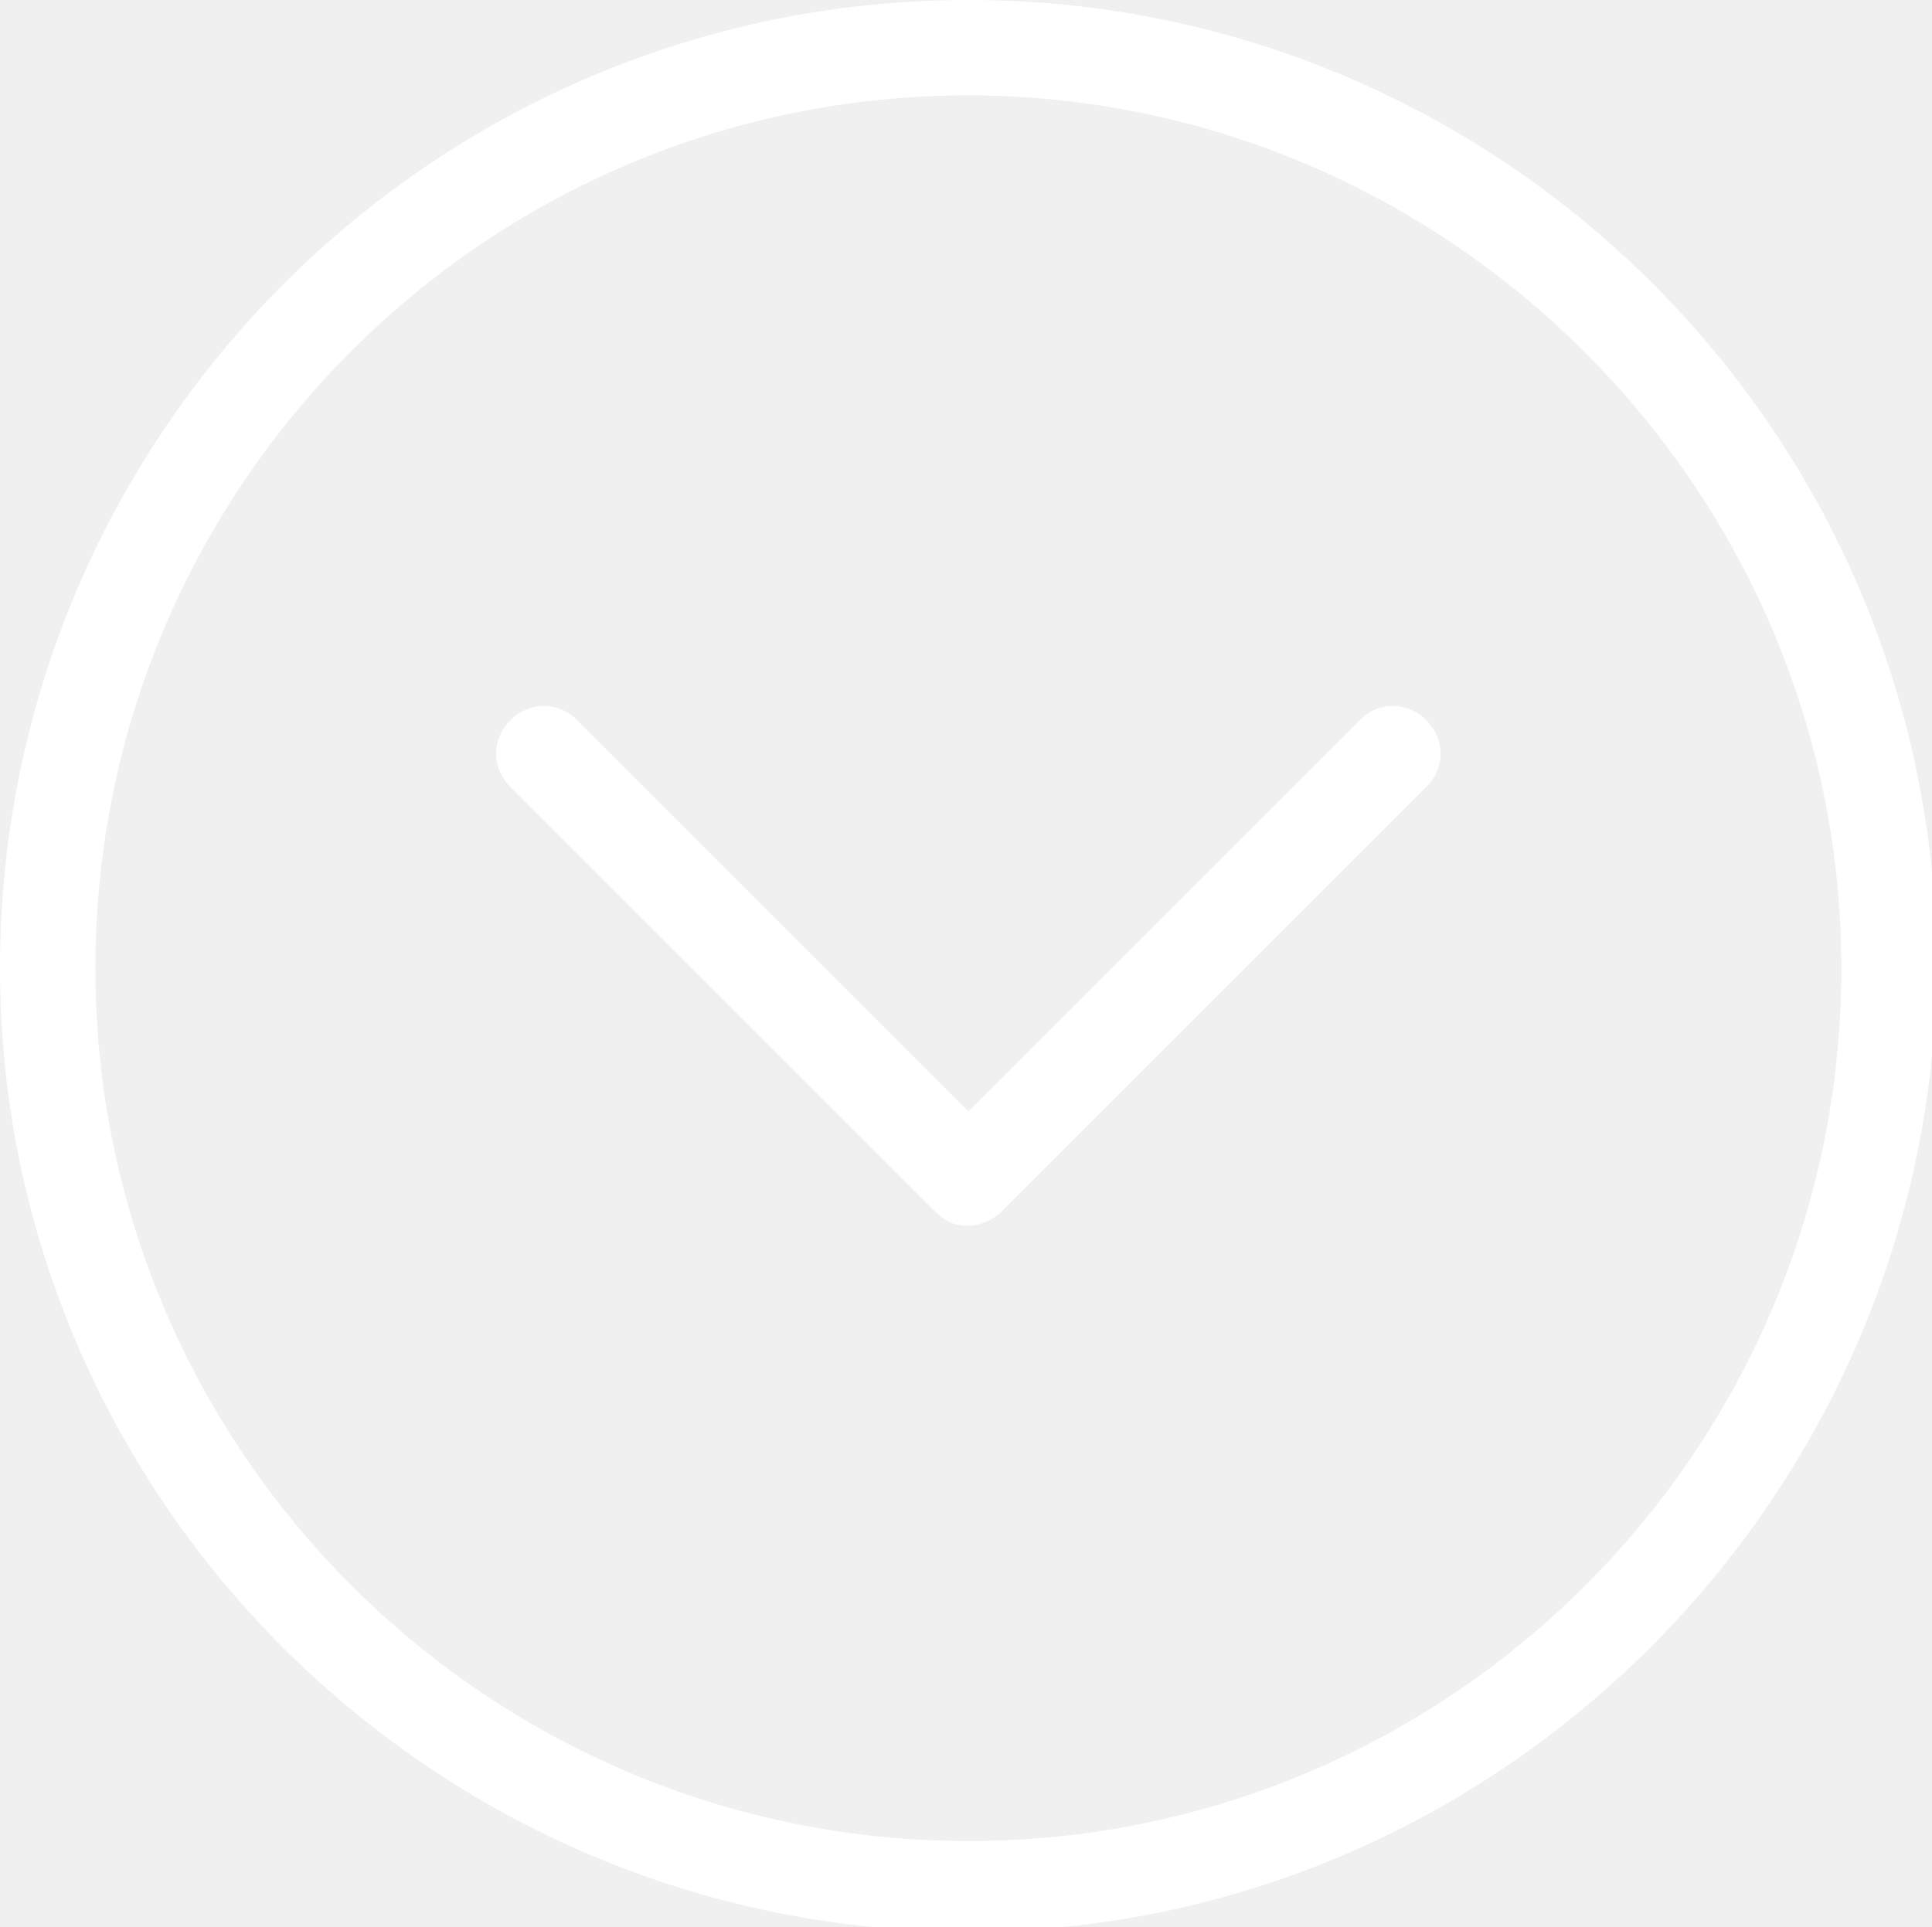
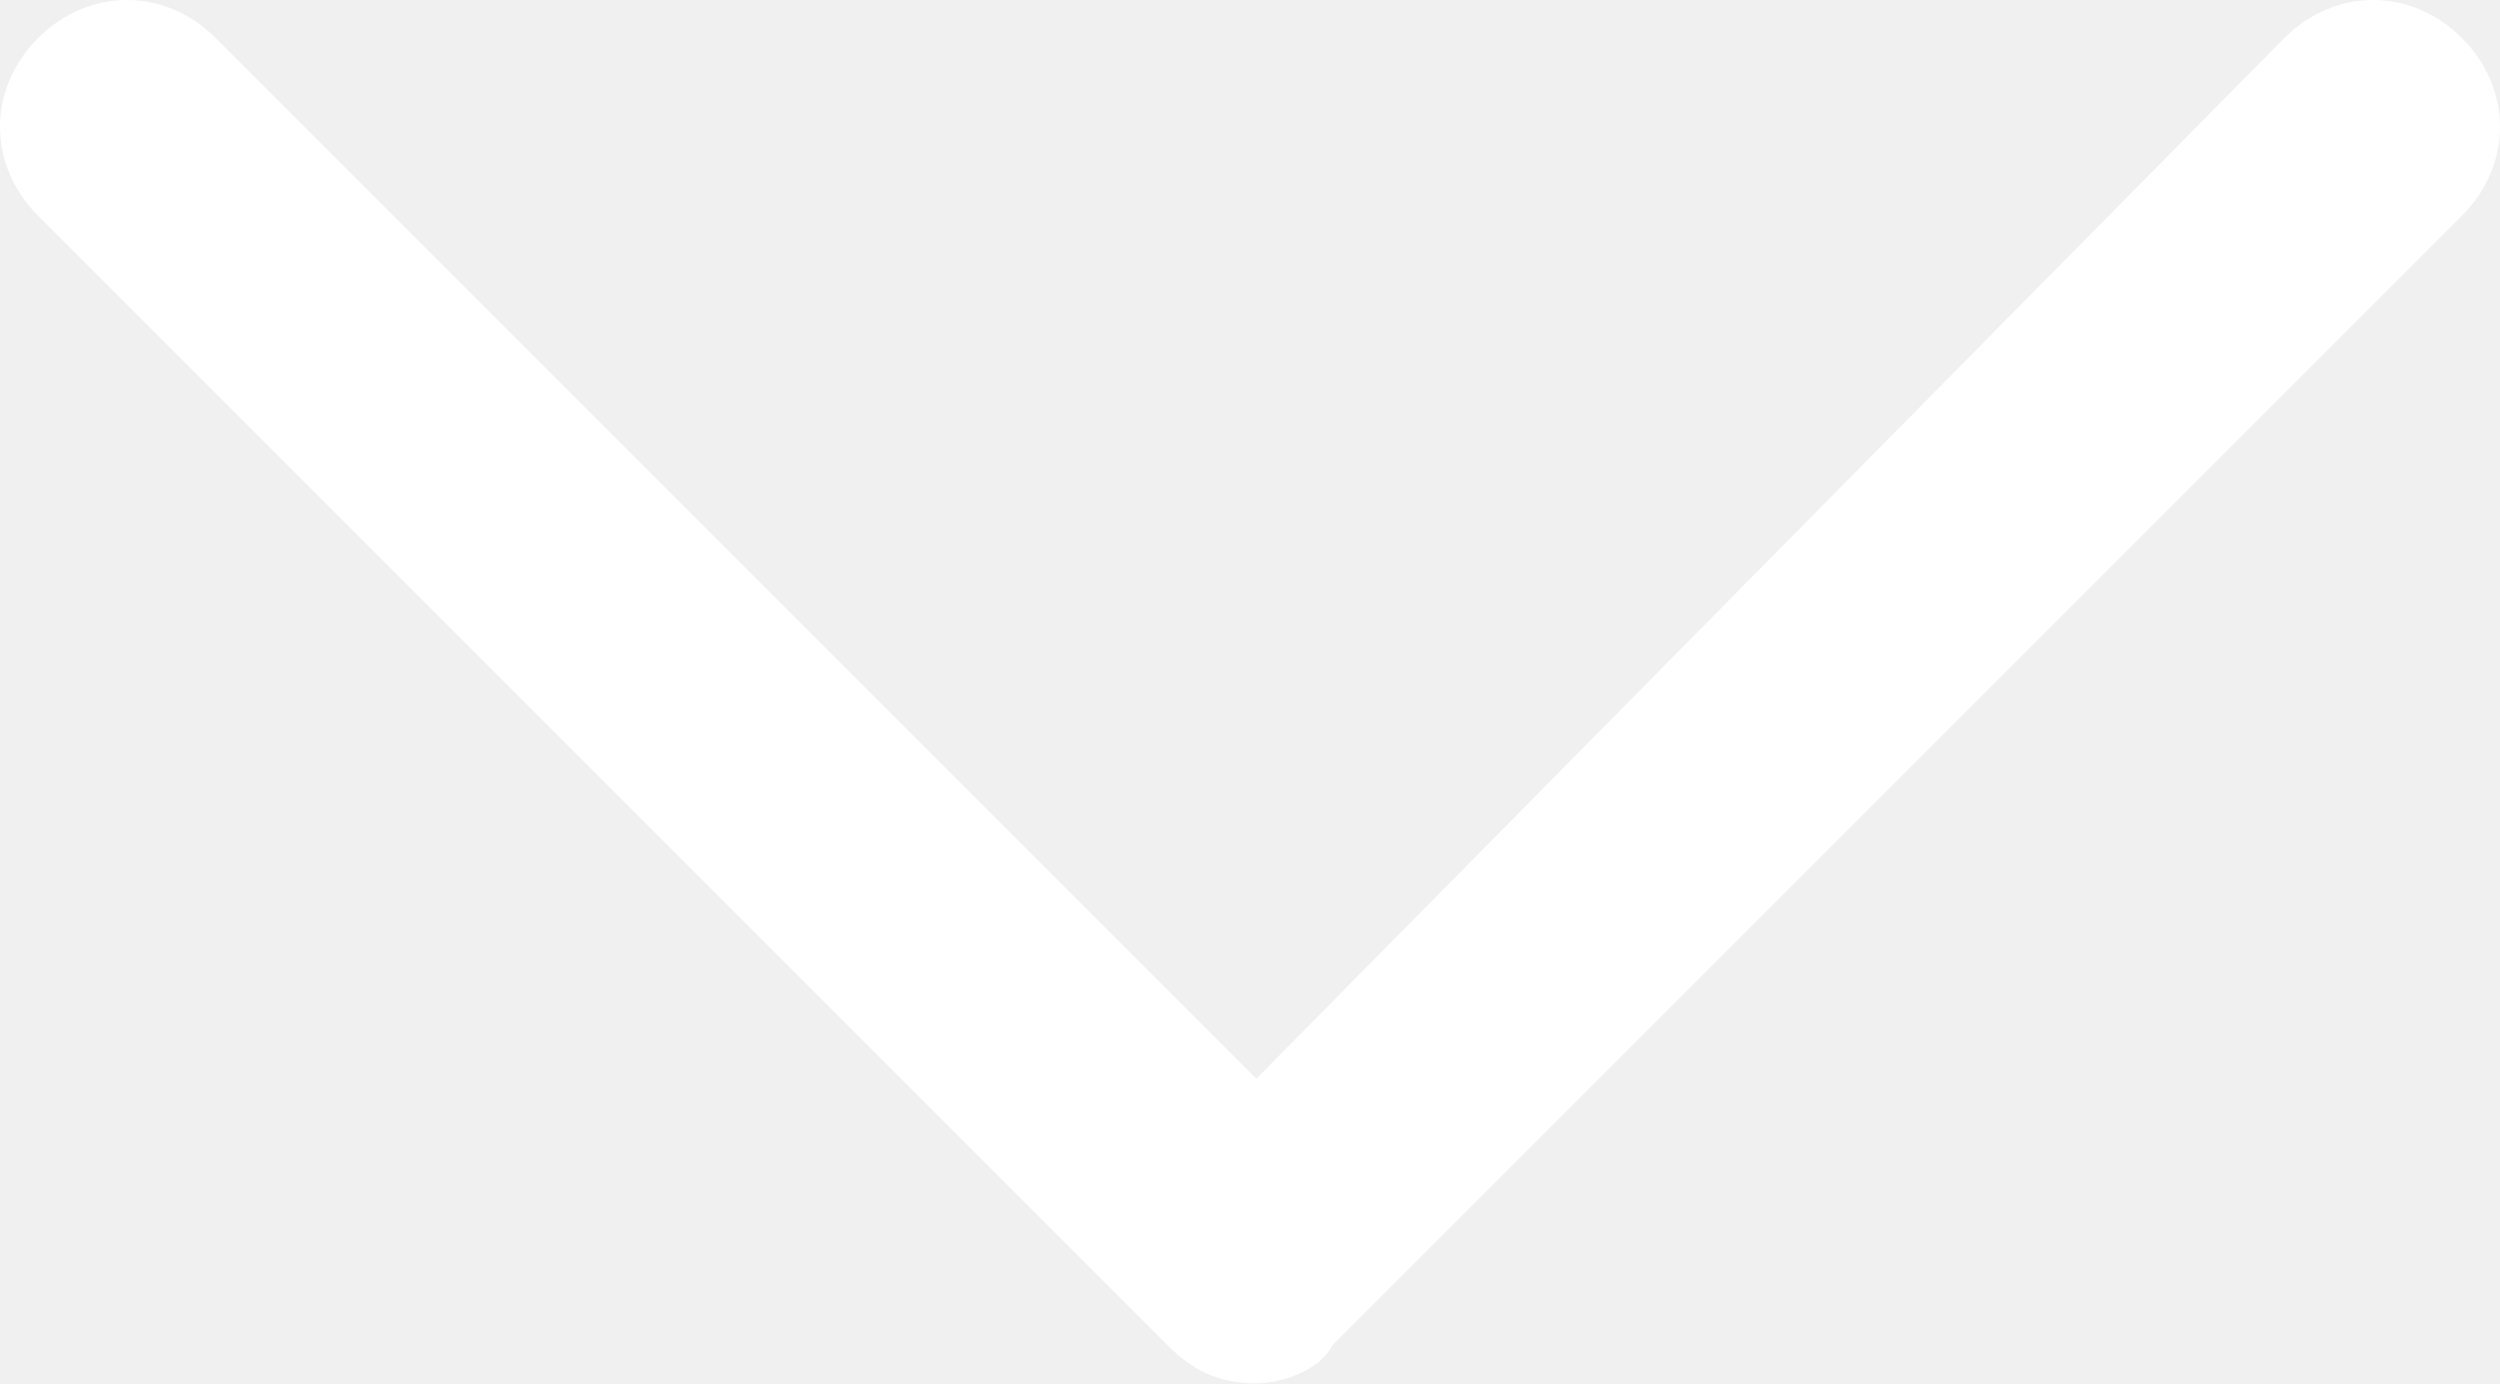
- <svg xmlns="http://www.w3.org/2000/svg" version="1.1" id="Capa_1" x="0px" y="0px" viewBox="0 0 40.5 40.4" style="enable-background:new 0 0 40.5 40.4;" xml:space="preserve">
+ <svg xmlns="http://www.w3.org/2000/svg" version="1.1" id="Capa_1" x="0px" y="0px" viewBox="0 0 19.7 10.9" style="enable-background:new 0 0 19.7 10.9;" xml:space="preserve">
  <style type="text/css">
	.st0{fill:#FFFFFF;}
</style>
  <g>
-     <path class="st0" d="M20.3,25.7c-0.3,0-0.5-0.1-0.7-0.3l-8.9-8.9c-0.4-0.4-0.4-1,0-1.4s1-0.4,1.4,0l8.2,8.2l8.2-8.2   c0.4-0.4,1-0.4,1.4,0s0.4,1,0,1.4L21,25.4C20.8,25.6,20.5,25.7,20.3,25.7z" />
-     <path class="st0" d="M20.3,40.5C9.1,40.5,0,31.4,0,20.3C0,9.1,9.1,0,20.3,0c11.2,0,20.3,9.1,20.3,20.3   C40.5,31.4,31.4,40.5,20.3,40.5z M20.3,2C10.2,2,2,10.2,2,20.3s8.2,18.3,18.3,18.3c10.1,0,18.3-8.2,18.3-18.3S30.3,2,20.3,2z" />
+     <path class="st0" d="M9.9,10.9c-0.3,0-0.5-0.1-0.7-0.3L0.3,1.7c-0.4-0.4-0.4-1,0-1.4s1-0.4,1.4,0l8.2,8.2L18,0.3   c0.4-0.4,1-0.4,1.4,0c0.4,0.4,0.4,1,0,1.4l-8.9,8.9C10.4,10.8,10.1,10.9,9.9,10.9z" />
  </g>
</svg>
